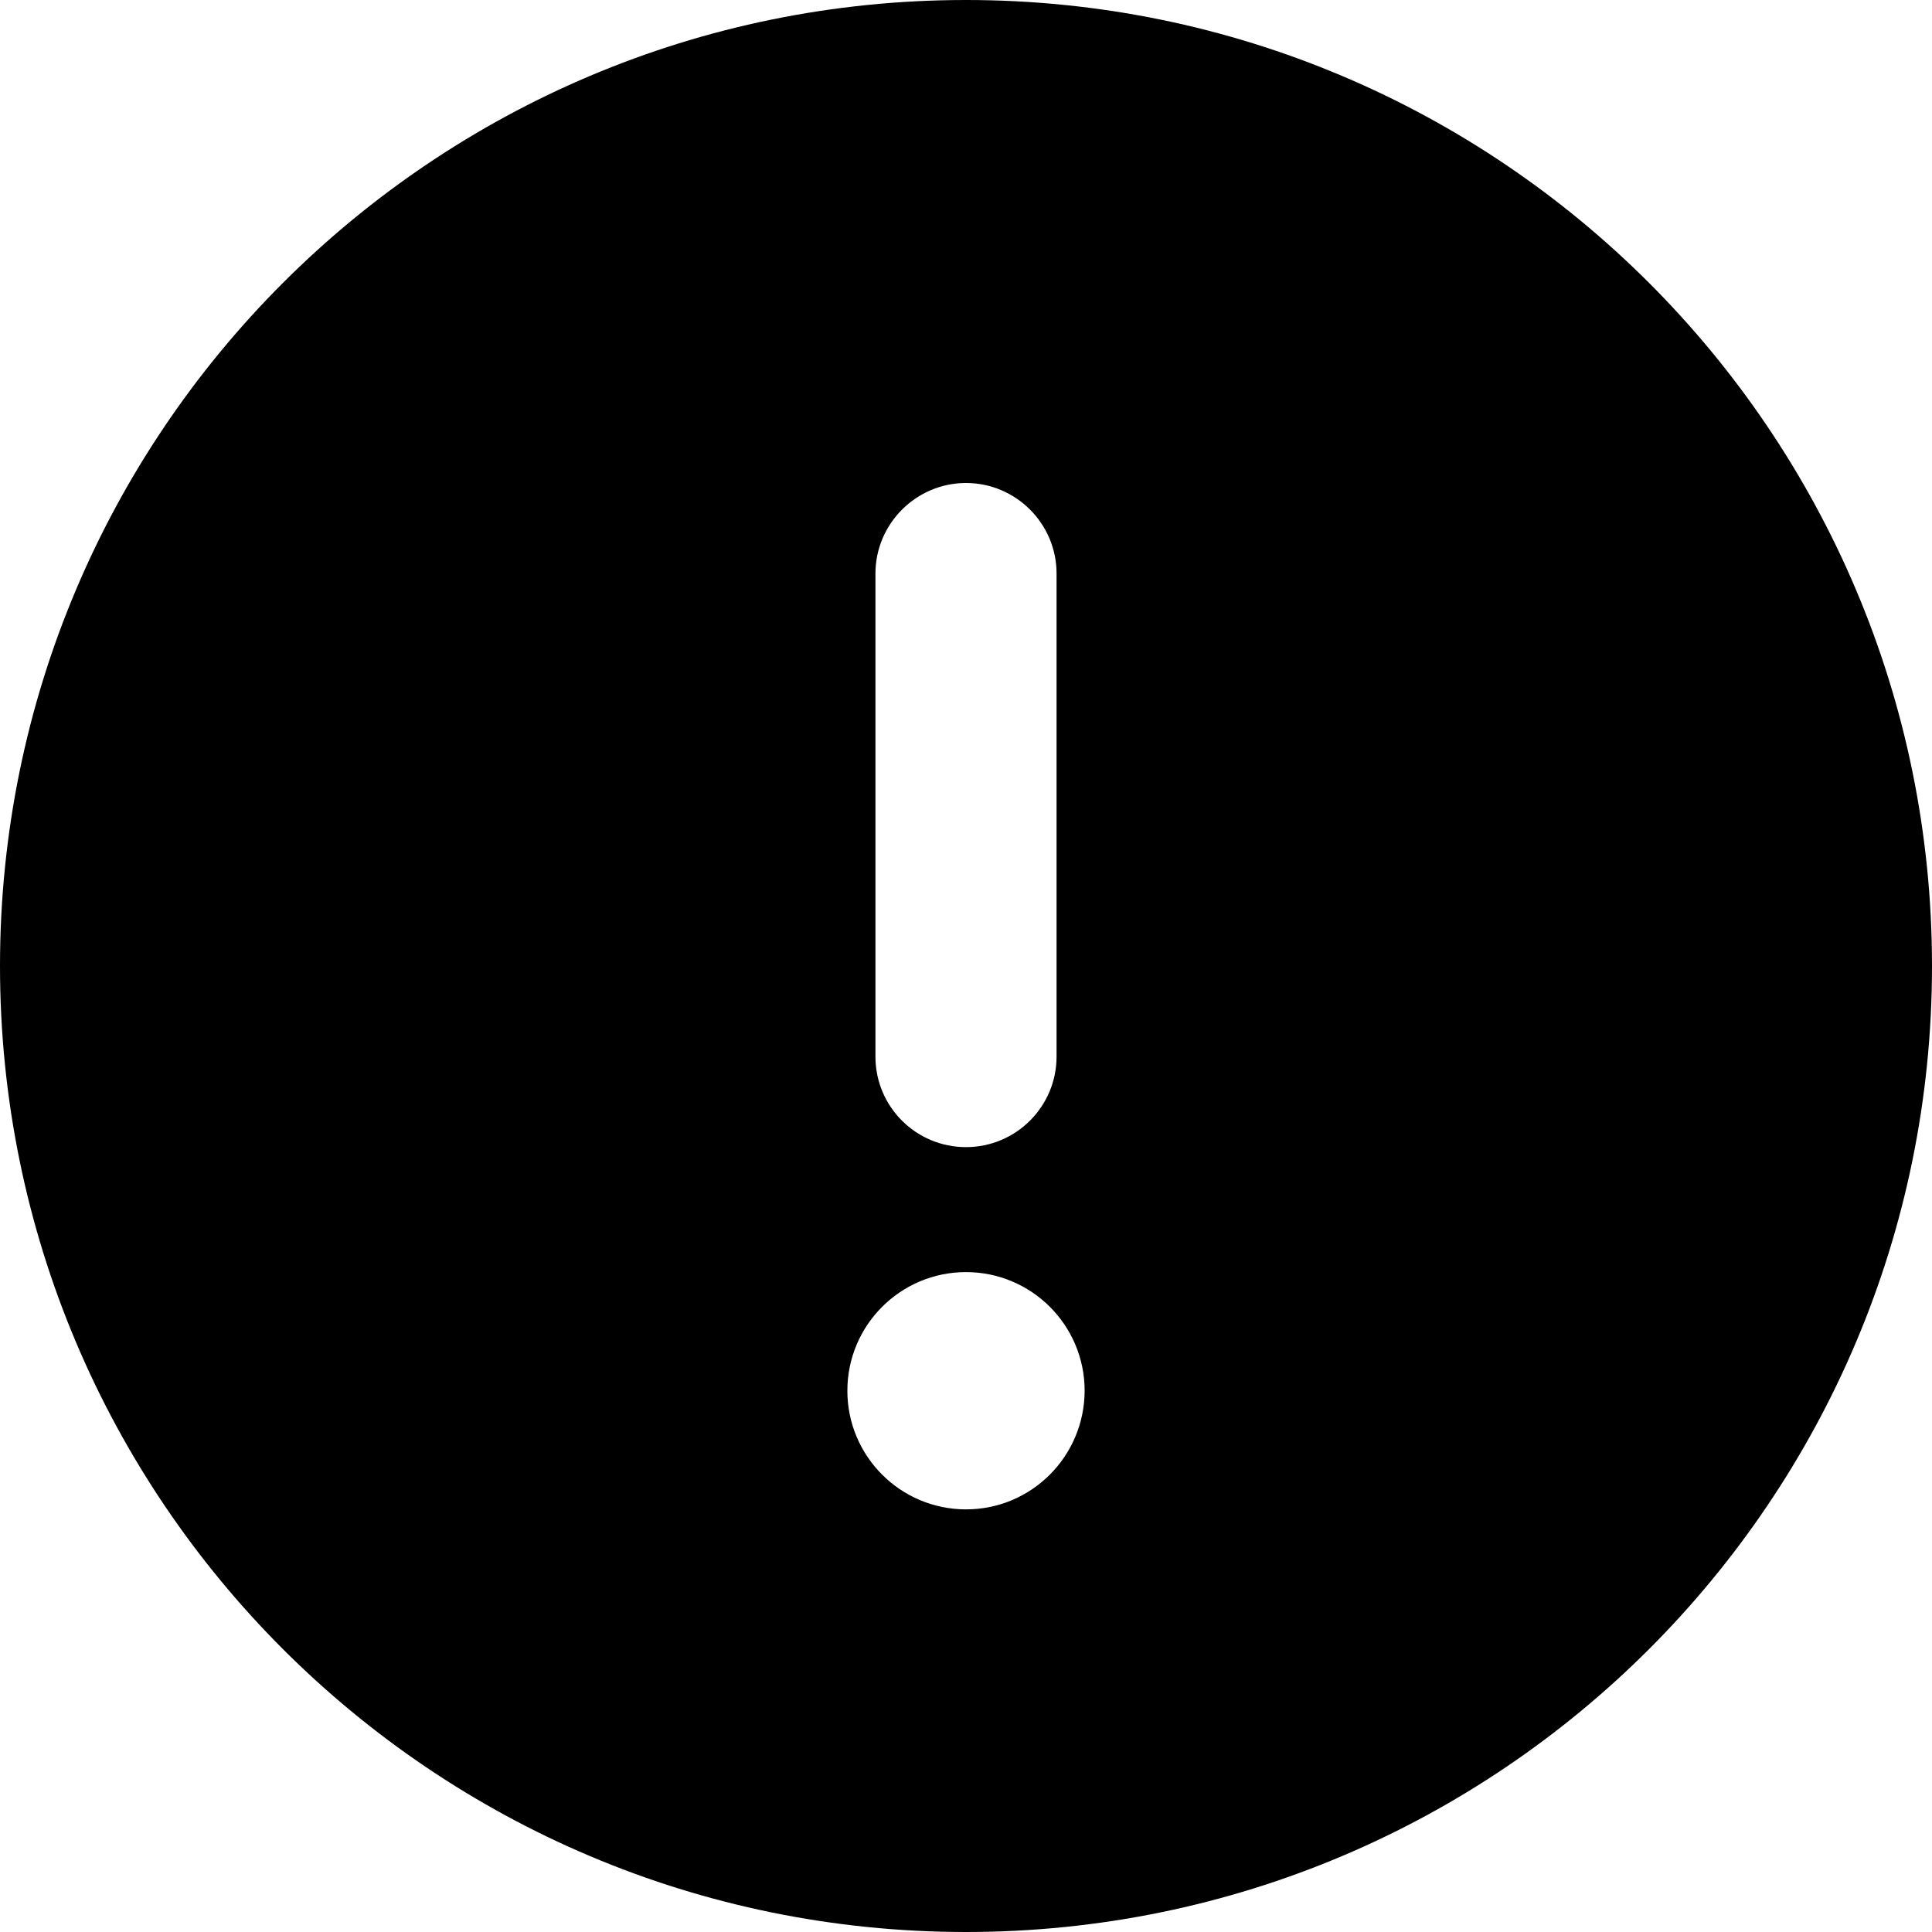
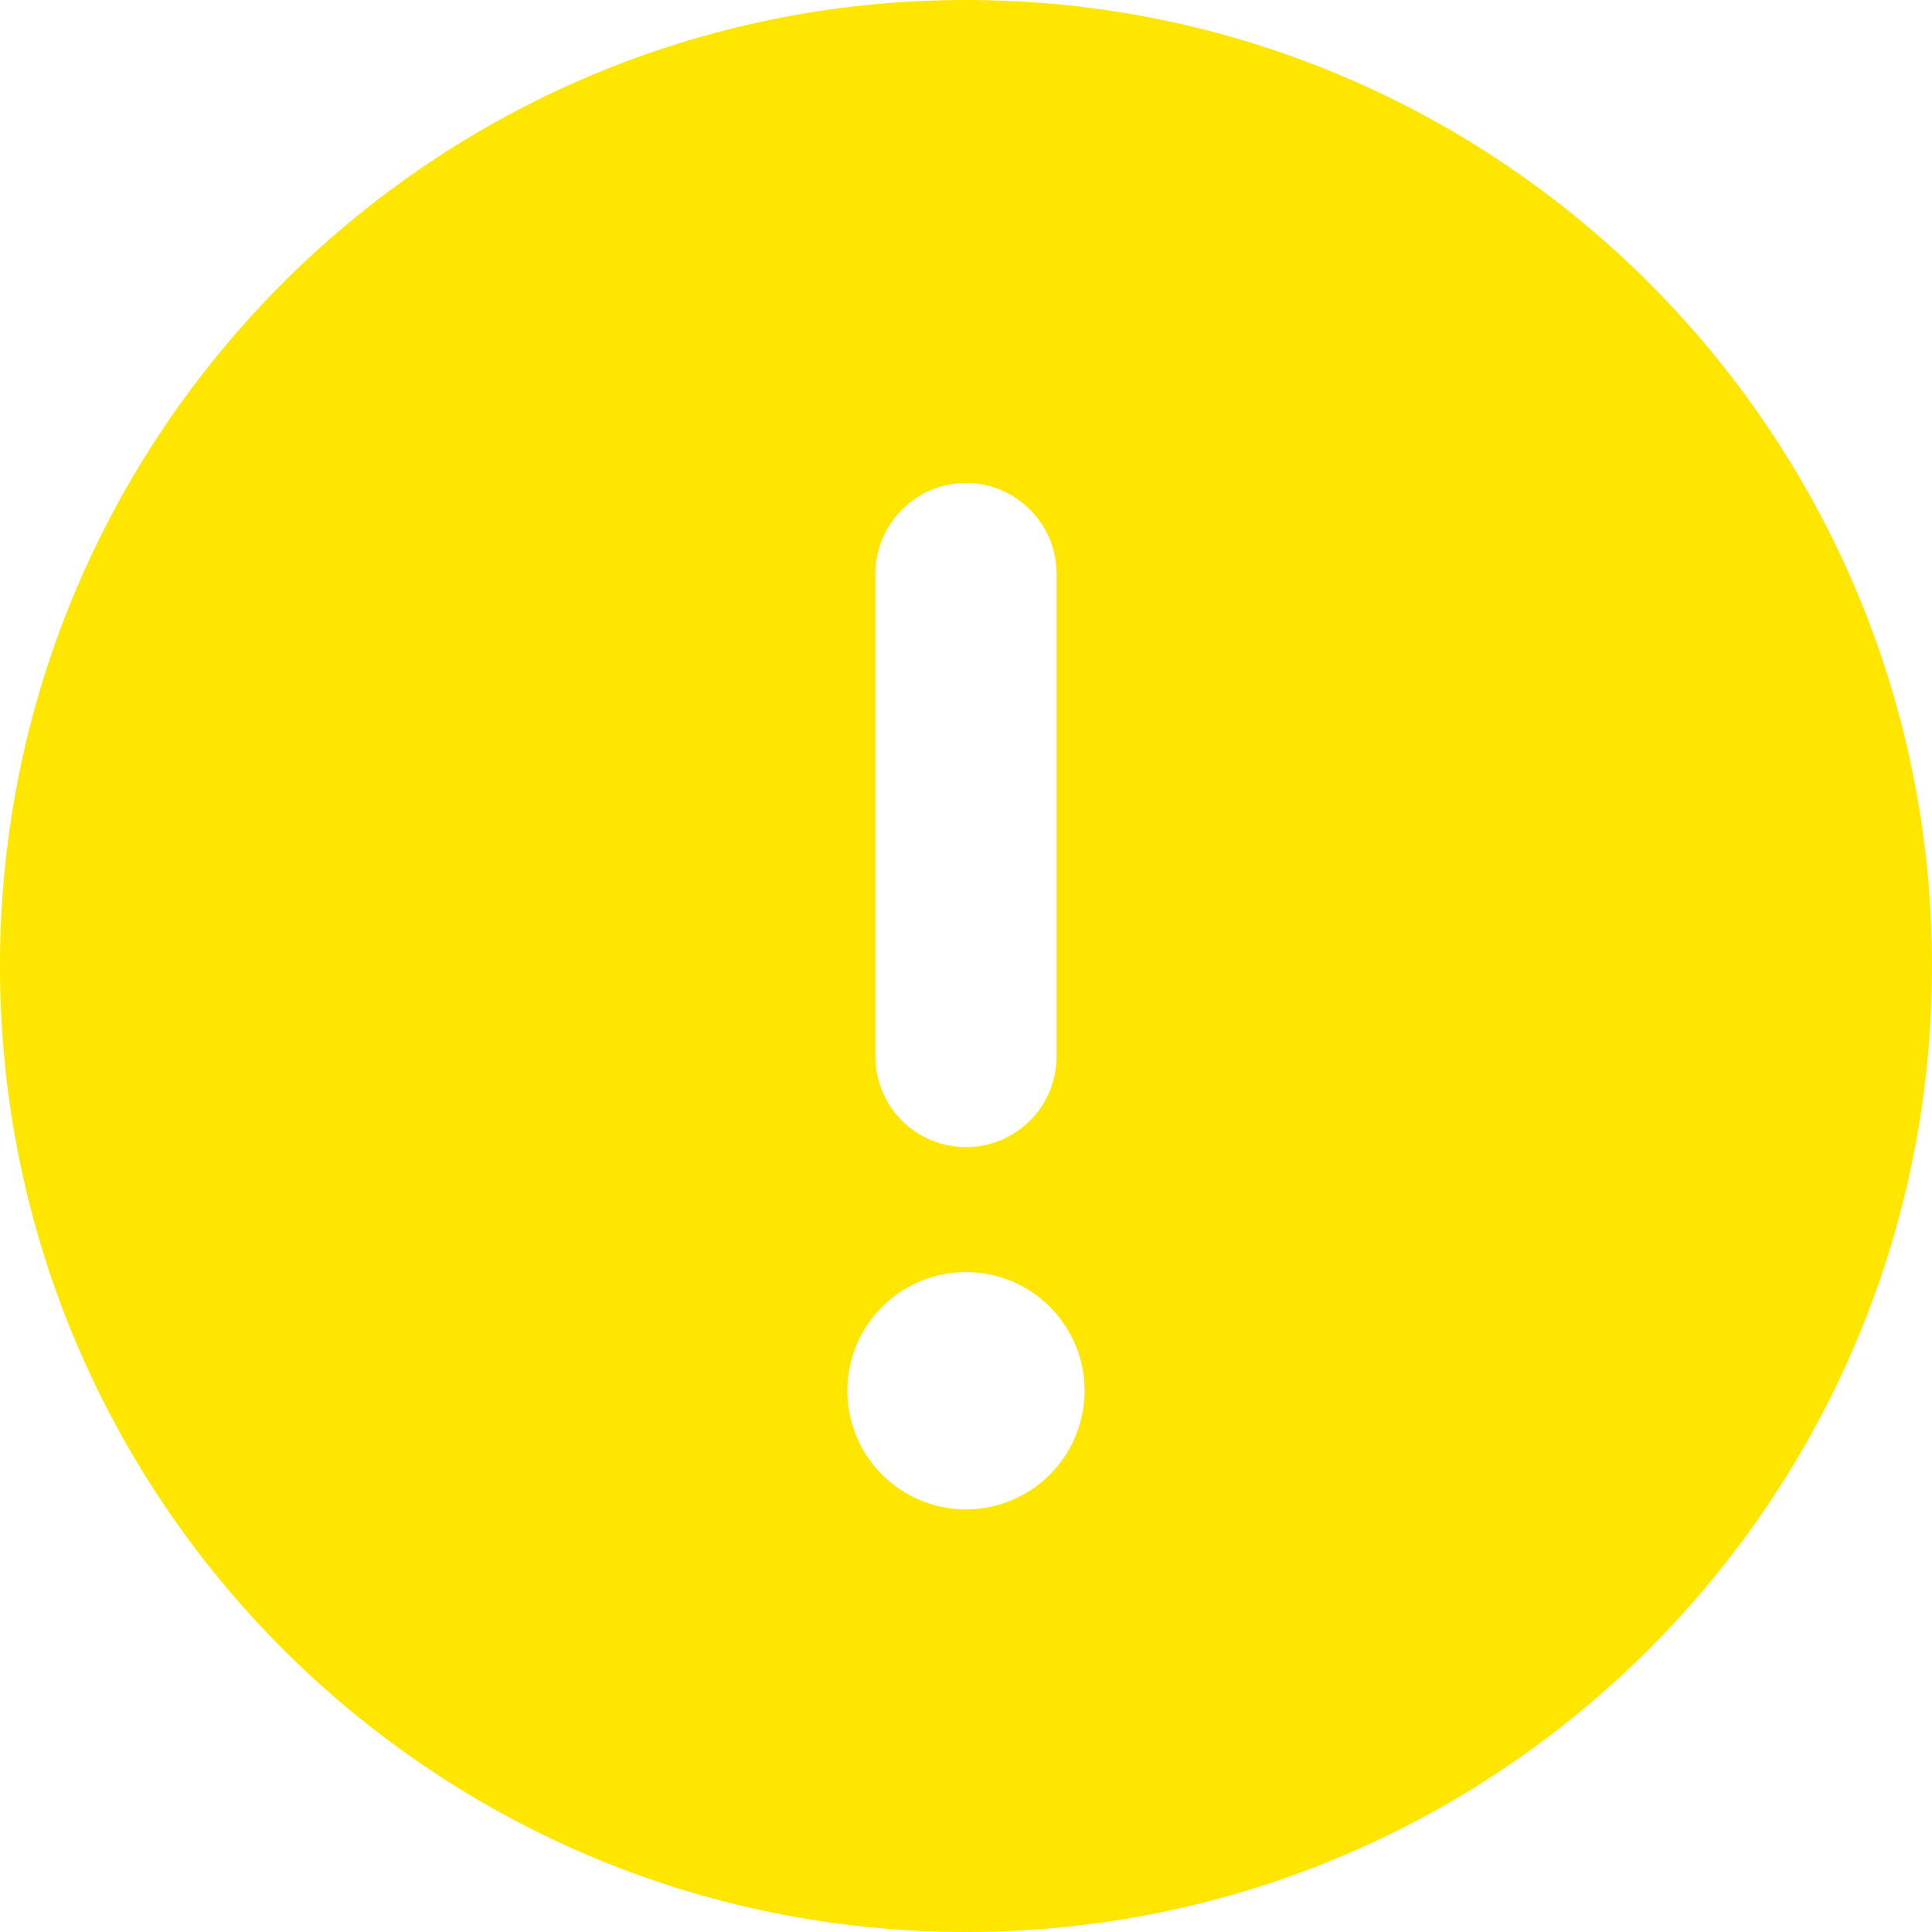
<svg xmlns="http://www.w3.org/2000/svg" viewBox="0 0 512 512">
-   <path d="M256 0C114.6 0 0 114.6 0 256s114.6 256 256 256s256-114.6 256-256S397.4 0 256 0zM232 152C232 138.8 242.8 128 256 128s24 10.75 24 24v128c0 13.25-10.75 24-24 24S232 293.3 232 280V152zM256 400c-17.36 0-31.44-14.08-31.44-31.44c0-17.36 14.07-31.44 31.44-31.44s31.44 14.08 31.44 31.44C287.4 385.9 273.4 400 256 400z" />
+   <path fill="rgb(255, 230, 0)" d="M256 0C114.6 0 0 114.6 0 256s114.6 256 256 256s256-114.6 256-256S397.4 0 256 0zM232 152C232 138.8 242.8 128 256 128s24 10.75 24 24v128c0 13.25-10.75 24-24 24S232 293.3 232 280V152zM256 400c-17.36 0-31.44-14.08-31.44-31.44c0-17.36 14.07-31.44 31.44-31.44s31.44 14.08 31.44 31.44C287.4 385.9 273.4 400 256 400z" />
</svg>
